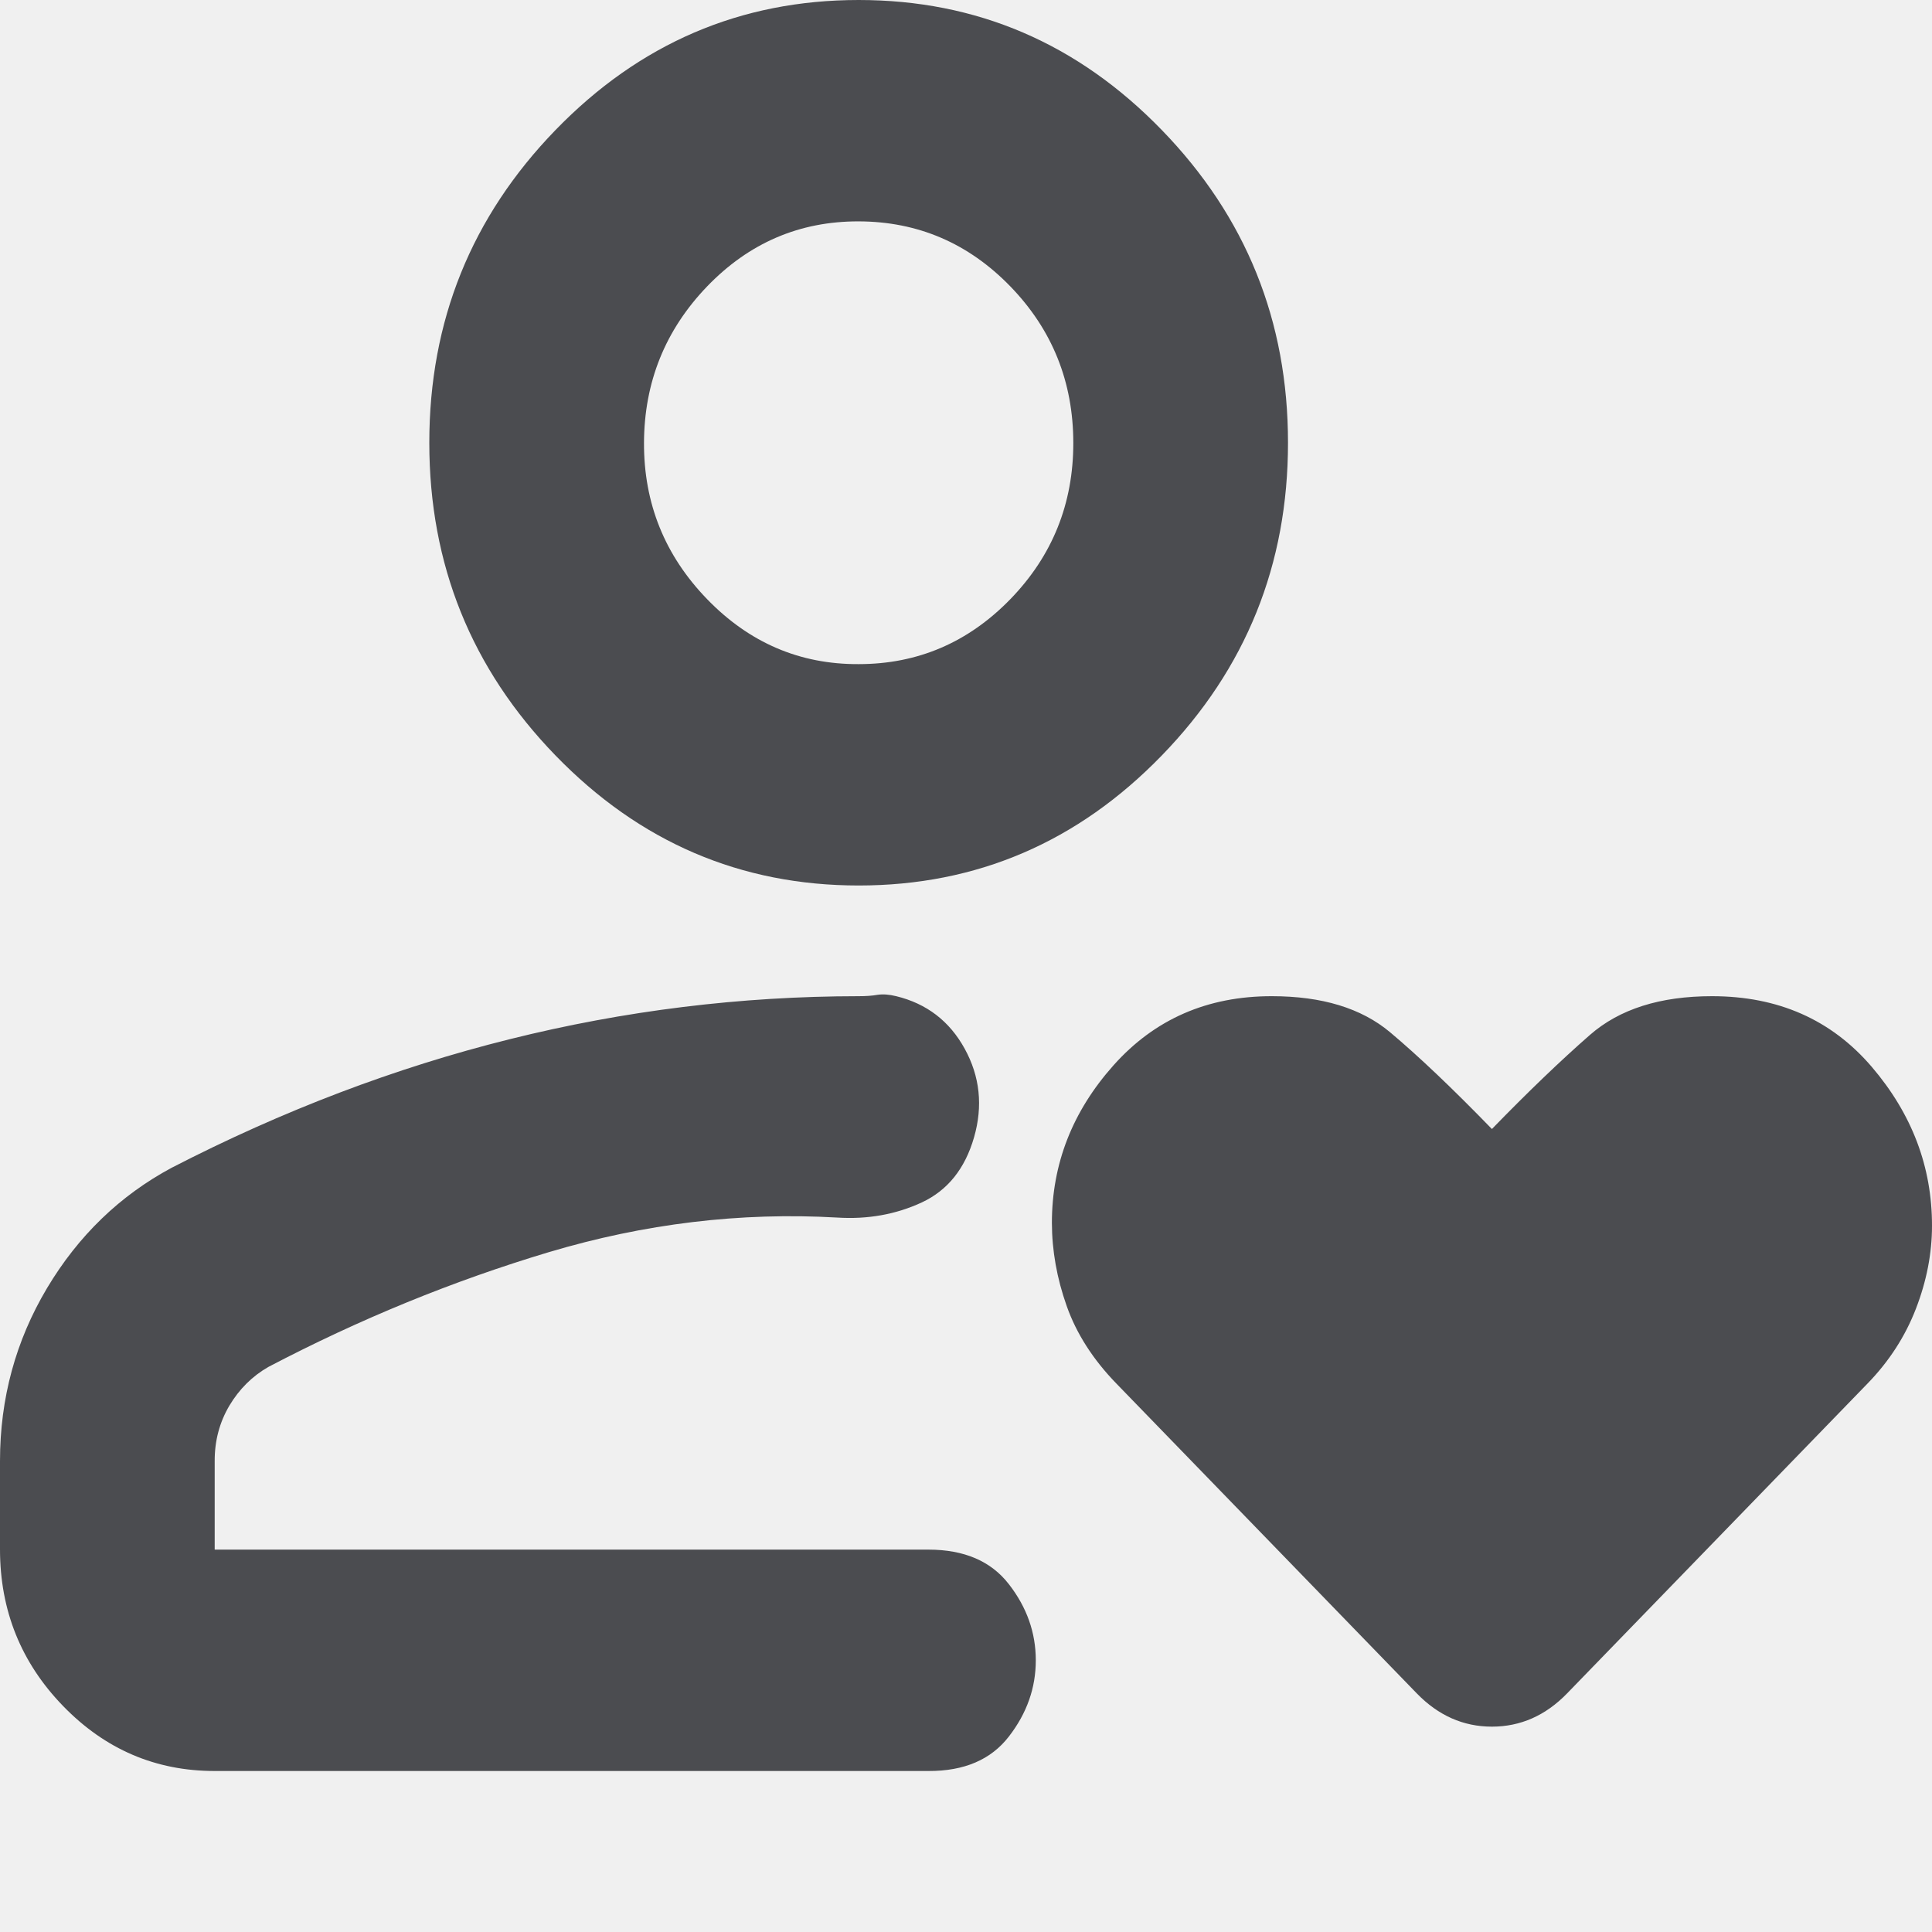
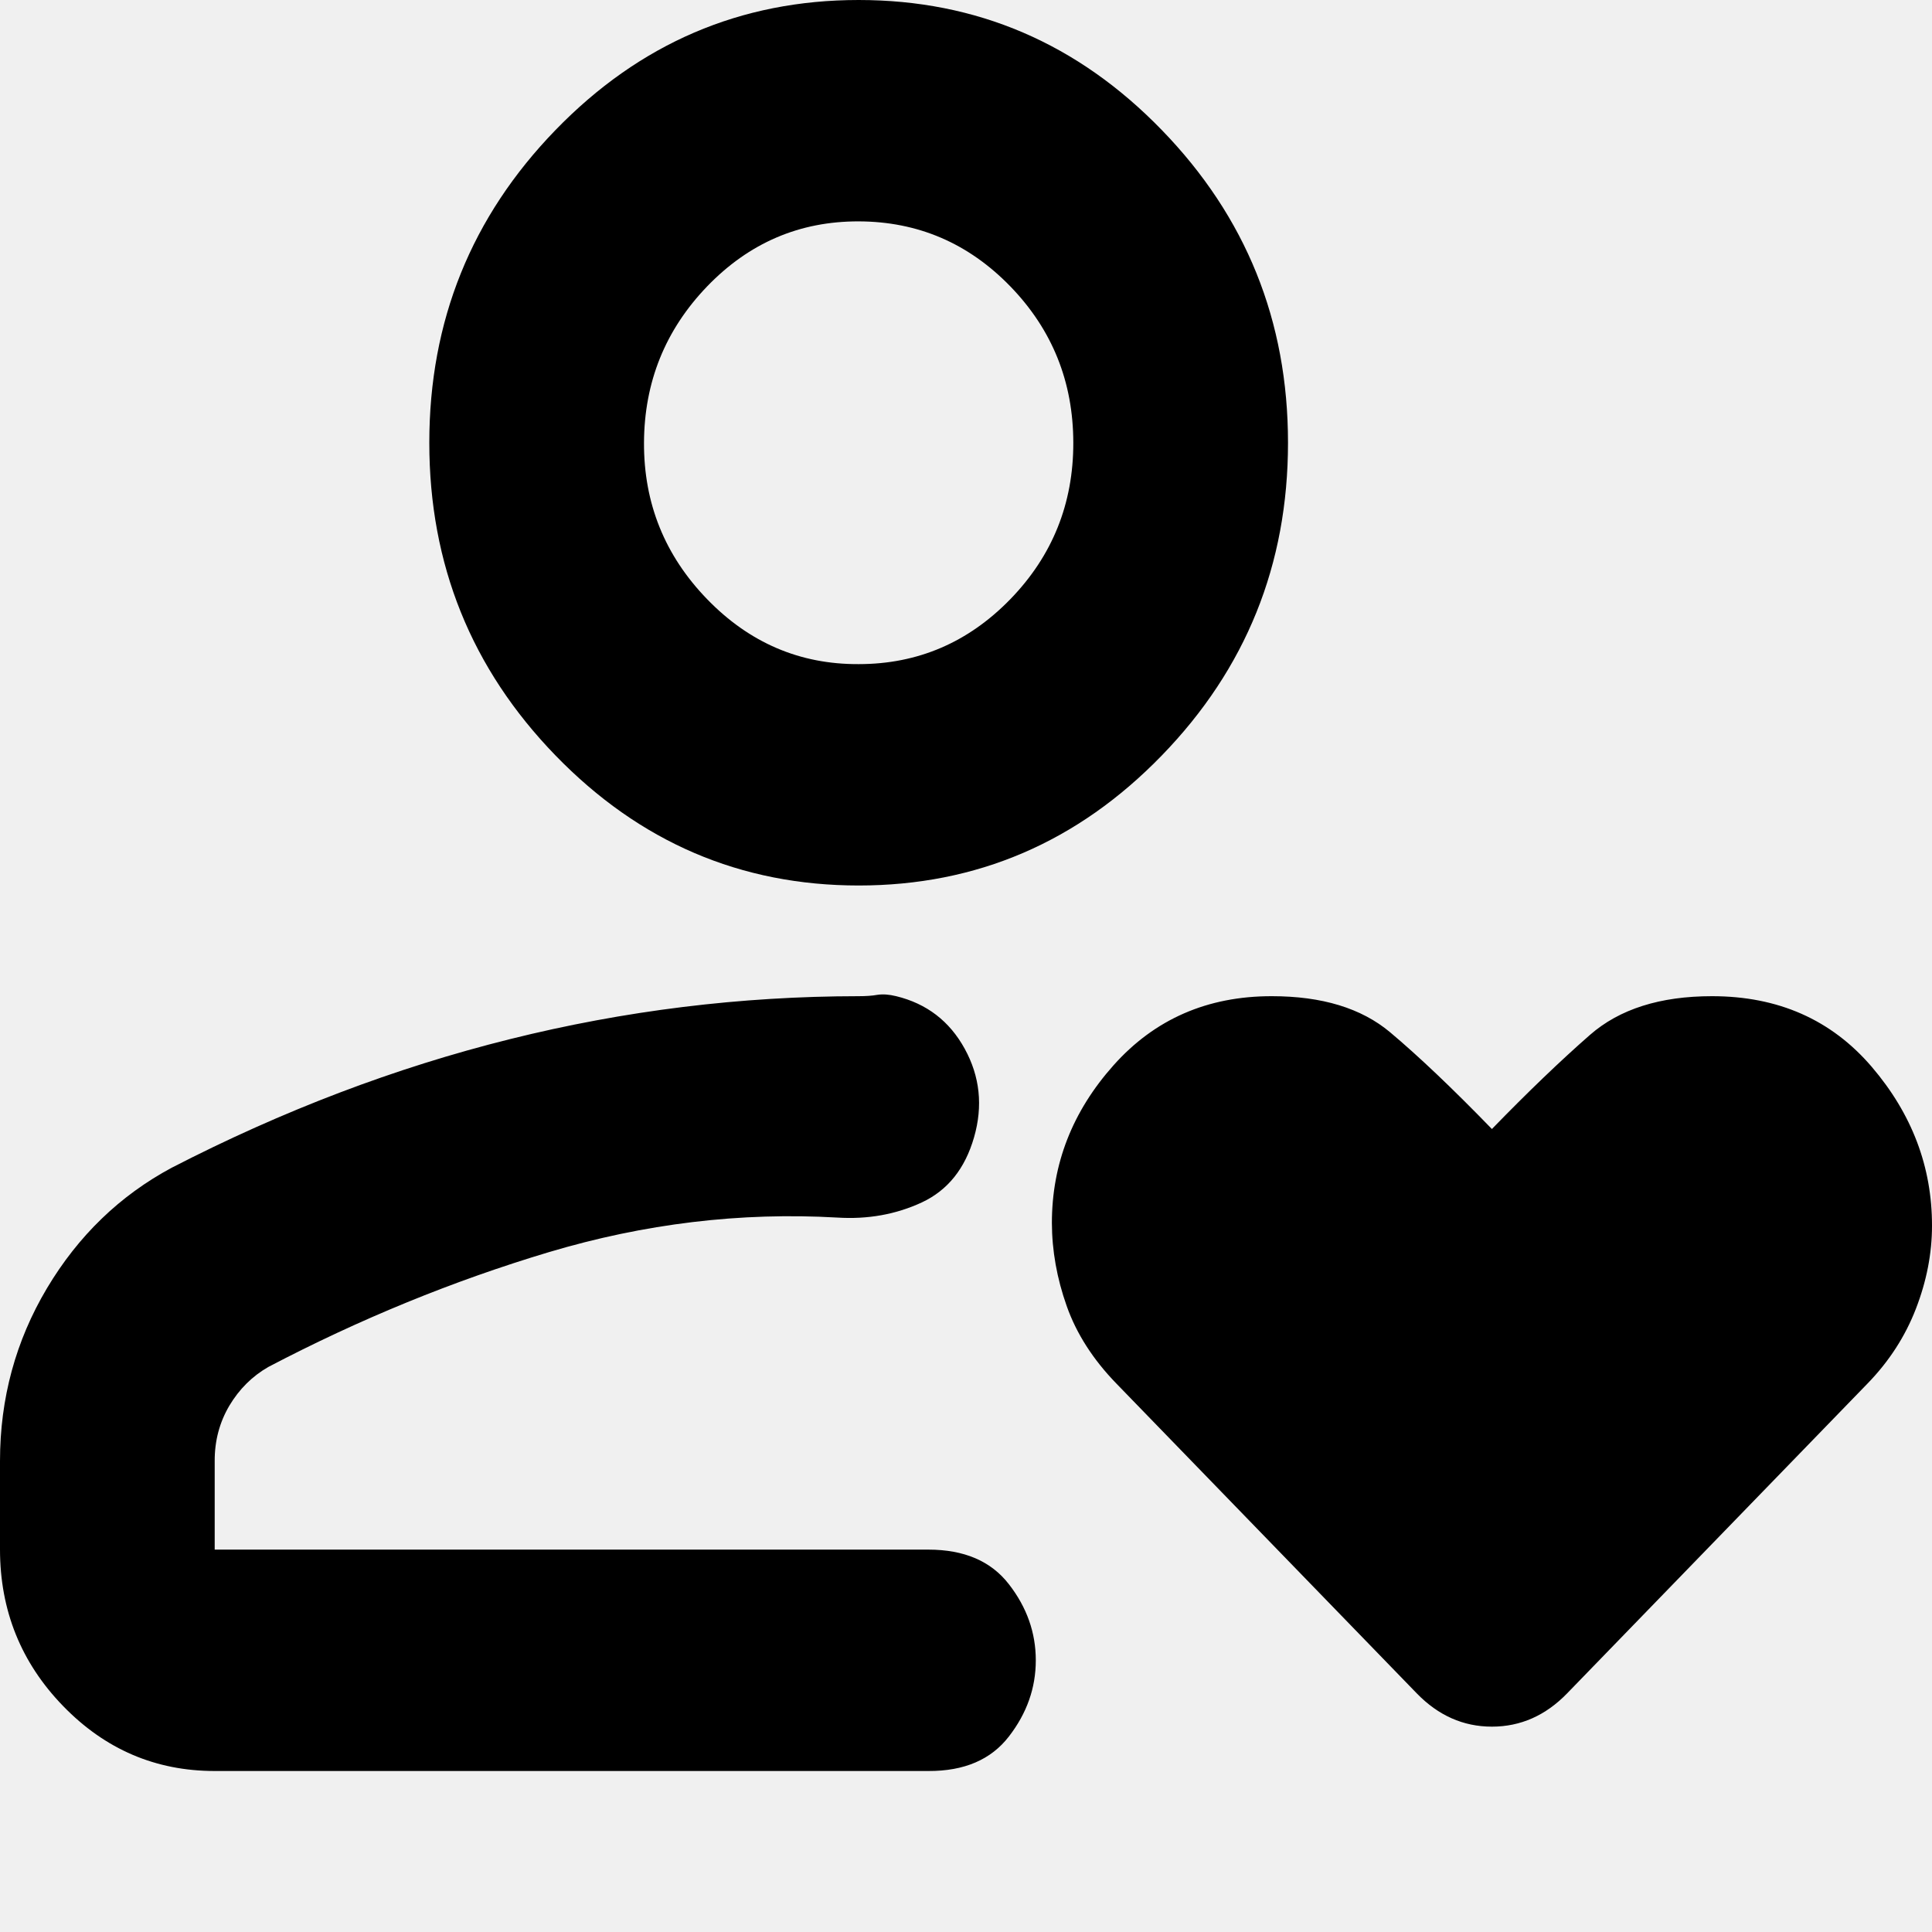
<svg xmlns="http://www.w3.org/2000/svg" width="24" height="24" viewBox="0 0 24 24" fill="none">
  <g clip-path="url(#clip0_2881_14466)">
-     <path d="M2.133 14.506C3.511 13.796 4.911 13.263 6.333 12.909C7.756 12.554 9.2 12.376 10.667 12.375C10.756 12.375 10.833 12.37 10.9 12.358C10.967 12.348 11.044 12.353 11.133 12.375C11.511 12.467 11.795 12.684 11.984 13.028C12.173 13.372 12.212 13.739 12.1 14.128C11.988 14.518 11.772 14.787 11.451 14.937C11.13 15.086 10.78 15.149 10.4 15.125C9.2 15.056 8.006 15.2 6.817 15.555C5.629 15.911 4.468 16.386 3.333 16.981C3.133 17.096 2.972 17.256 2.849 17.462C2.727 17.669 2.666 17.898 2.667 18.15V19.25H11.533C11.978 19.25 12.311 19.393 12.533 19.68C12.756 19.967 12.867 20.282 12.867 20.625C12.867 20.968 12.756 21.283 12.533 21.571C12.311 21.859 11.978 22.002 11.533 22H2.667C1.933 22 1.306 21.731 0.784 21.193C0.262 20.655 0.001 20.007 0 19.25V18.15C0 17.371 0.195 16.655 0.584 16.002C0.973 15.35 1.49 14.851 2.133 14.506ZM10.667 11C9.2 11 7.944 10.461 6.9 9.384C5.856 8.307 5.333 7.013 5.333 5.5C5.333 3.987 5.856 2.693 6.9 1.616C7.944 0.539 9.2 0 10.667 0C12.133 0 13.389 0.539 14.433 1.616C15.478 2.693 16 3.987 16 5.5C16 7.013 15.478 8.307 14.433 9.384C13.389 10.461 12.133 11 10.667 11ZM10.667 8.25C11.4 8.25 12.028 7.981 12.551 7.443C13.073 6.905 13.334 6.257 13.333 5.5C13.332 4.743 13.072 4.096 12.551 3.558C12.03 3.021 11.402 2.752 10.667 2.75C9.932 2.748 9.304 3.018 8.784 3.558C8.264 4.099 8.003 4.747 8 5.5C7.997 6.253 8.259 6.901 8.784 7.443C9.309 7.985 9.937 8.254 10.667 8.25ZM18.533 14.025C18.978 13.567 19.384 13.177 19.751 12.856C20.118 12.535 20.623 12.375 21.267 12.375C22.089 12.375 22.75 12.667 23.251 13.252C23.751 13.837 24.001 14.495 24 15.227C24 15.57 23.933 15.914 23.8 16.258C23.667 16.602 23.467 16.911 23.2 17.186L19.467 21.036C19.2 21.311 18.889 21.449 18.533 21.449C18.178 21.449 17.867 21.311 17.6 21.036L13.867 17.186C13.578 16.888 13.372 16.567 13.251 16.224C13.129 15.88 13.068 15.536 13.067 15.192C13.067 14.459 13.322 13.806 13.833 13.233C14.344 12.66 15 12.374 15.8 12.375C16.422 12.375 16.911 12.524 17.267 12.822C17.622 13.12 18.044 13.521 18.533 14.025Z" fill="#4B4C50" />
+     <path d="M2.133 14.506C3.511 13.796 4.911 13.263 6.333 12.909C7.756 12.554 9.2 12.376 10.667 12.375C10.756 12.375 10.833 12.37 10.9 12.358C10.967 12.348 11.044 12.353 11.133 12.375C11.511 12.467 11.795 12.684 11.984 13.028C12.173 13.372 12.212 13.739 12.1 14.128C11.988 14.518 11.772 14.787 11.451 14.937C11.13 15.086 10.78 15.149 10.4 15.125C9.2 15.056 8.006 15.2 6.817 15.555C5.629 15.911 4.468 16.386 3.333 16.981C3.133 17.096 2.972 17.256 2.849 17.462C2.727 17.669 2.666 17.898 2.667 18.15V19.25H11.533C11.978 19.25 12.311 19.393 12.533 19.68C12.756 19.967 12.867 20.282 12.867 20.625C12.867 20.968 12.756 21.283 12.533 21.571C12.311 21.859 11.978 22.002 11.533 22H2.667C1.933 22 1.306 21.731 0.784 21.193C0.262 20.655 0.001 20.007 0 19.25V18.15C0 17.371 0.195 16.655 0.584 16.002C0.973 15.35 1.49 14.851 2.133 14.506ZM10.667 11C9.2 11 7.944 10.461 6.9 9.384C5.856 8.307 5.333 7.013 5.333 5.5C5.333 3.987 5.856 2.693 6.9 1.616C7.944 0.539 9.2 0 10.667 0C12.133 0 13.389 0.539 14.433 1.616C15.478 2.693 16 3.987 16 5.5C16 7.013 15.478 8.307 14.433 9.384C13.389 10.461 12.133 11 10.667 11ZM10.667 8.25C11.4 8.25 12.028 7.981 12.551 7.443C13.073 6.905 13.334 6.257 13.333 5.5C13.332 4.743 13.072 4.096 12.551 3.558C12.03 3.021 11.402 2.752 10.667 2.75C9.932 2.748 9.304 3.018 8.784 3.558C8.264 4.099 8.003 4.747 8 5.5C7.997 6.253 8.259 6.901 8.784 7.443C9.309 7.985 9.937 8.254 10.667 8.25ZM18.533 14.025C18.978 13.567 19.384 13.177 19.751 12.856C20.118 12.535 20.623 12.375 21.267 12.375C22.089 12.375 22.75 12.667 23.251 13.252C23.751 13.837 24.001 14.495 24 15.227C24 15.57 23.933 15.914 23.8 16.258C23.667 16.602 23.467 16.911 23.2 17.186L19.467 21.036C19.2 21.311 18.889 21.449 18.533 21.449C18.178 21.449 17.867 21.311 17.6 21.036L13.867 17.186C13.578 16.888 13.372 16.567 13.251 16.224C13.129 15.88 13.068 15.536 13.067 15.192C13.067 14.459 13.322 13.806 13.833 13.233C14.344 12.66 15 12.374 15.8 12.375C16.422 12.375 16.911 12.524 17.267 12.822C17.622 13.12 18.044 13.521 18.533 14.025Z" fill="currentColor" />
  </g>
  <defs>
    <clipPath id="clip0_2881_14466">
      <rect width="24" height="24" fill="white" />
    </clipPath>
  </defs>
</svg>
